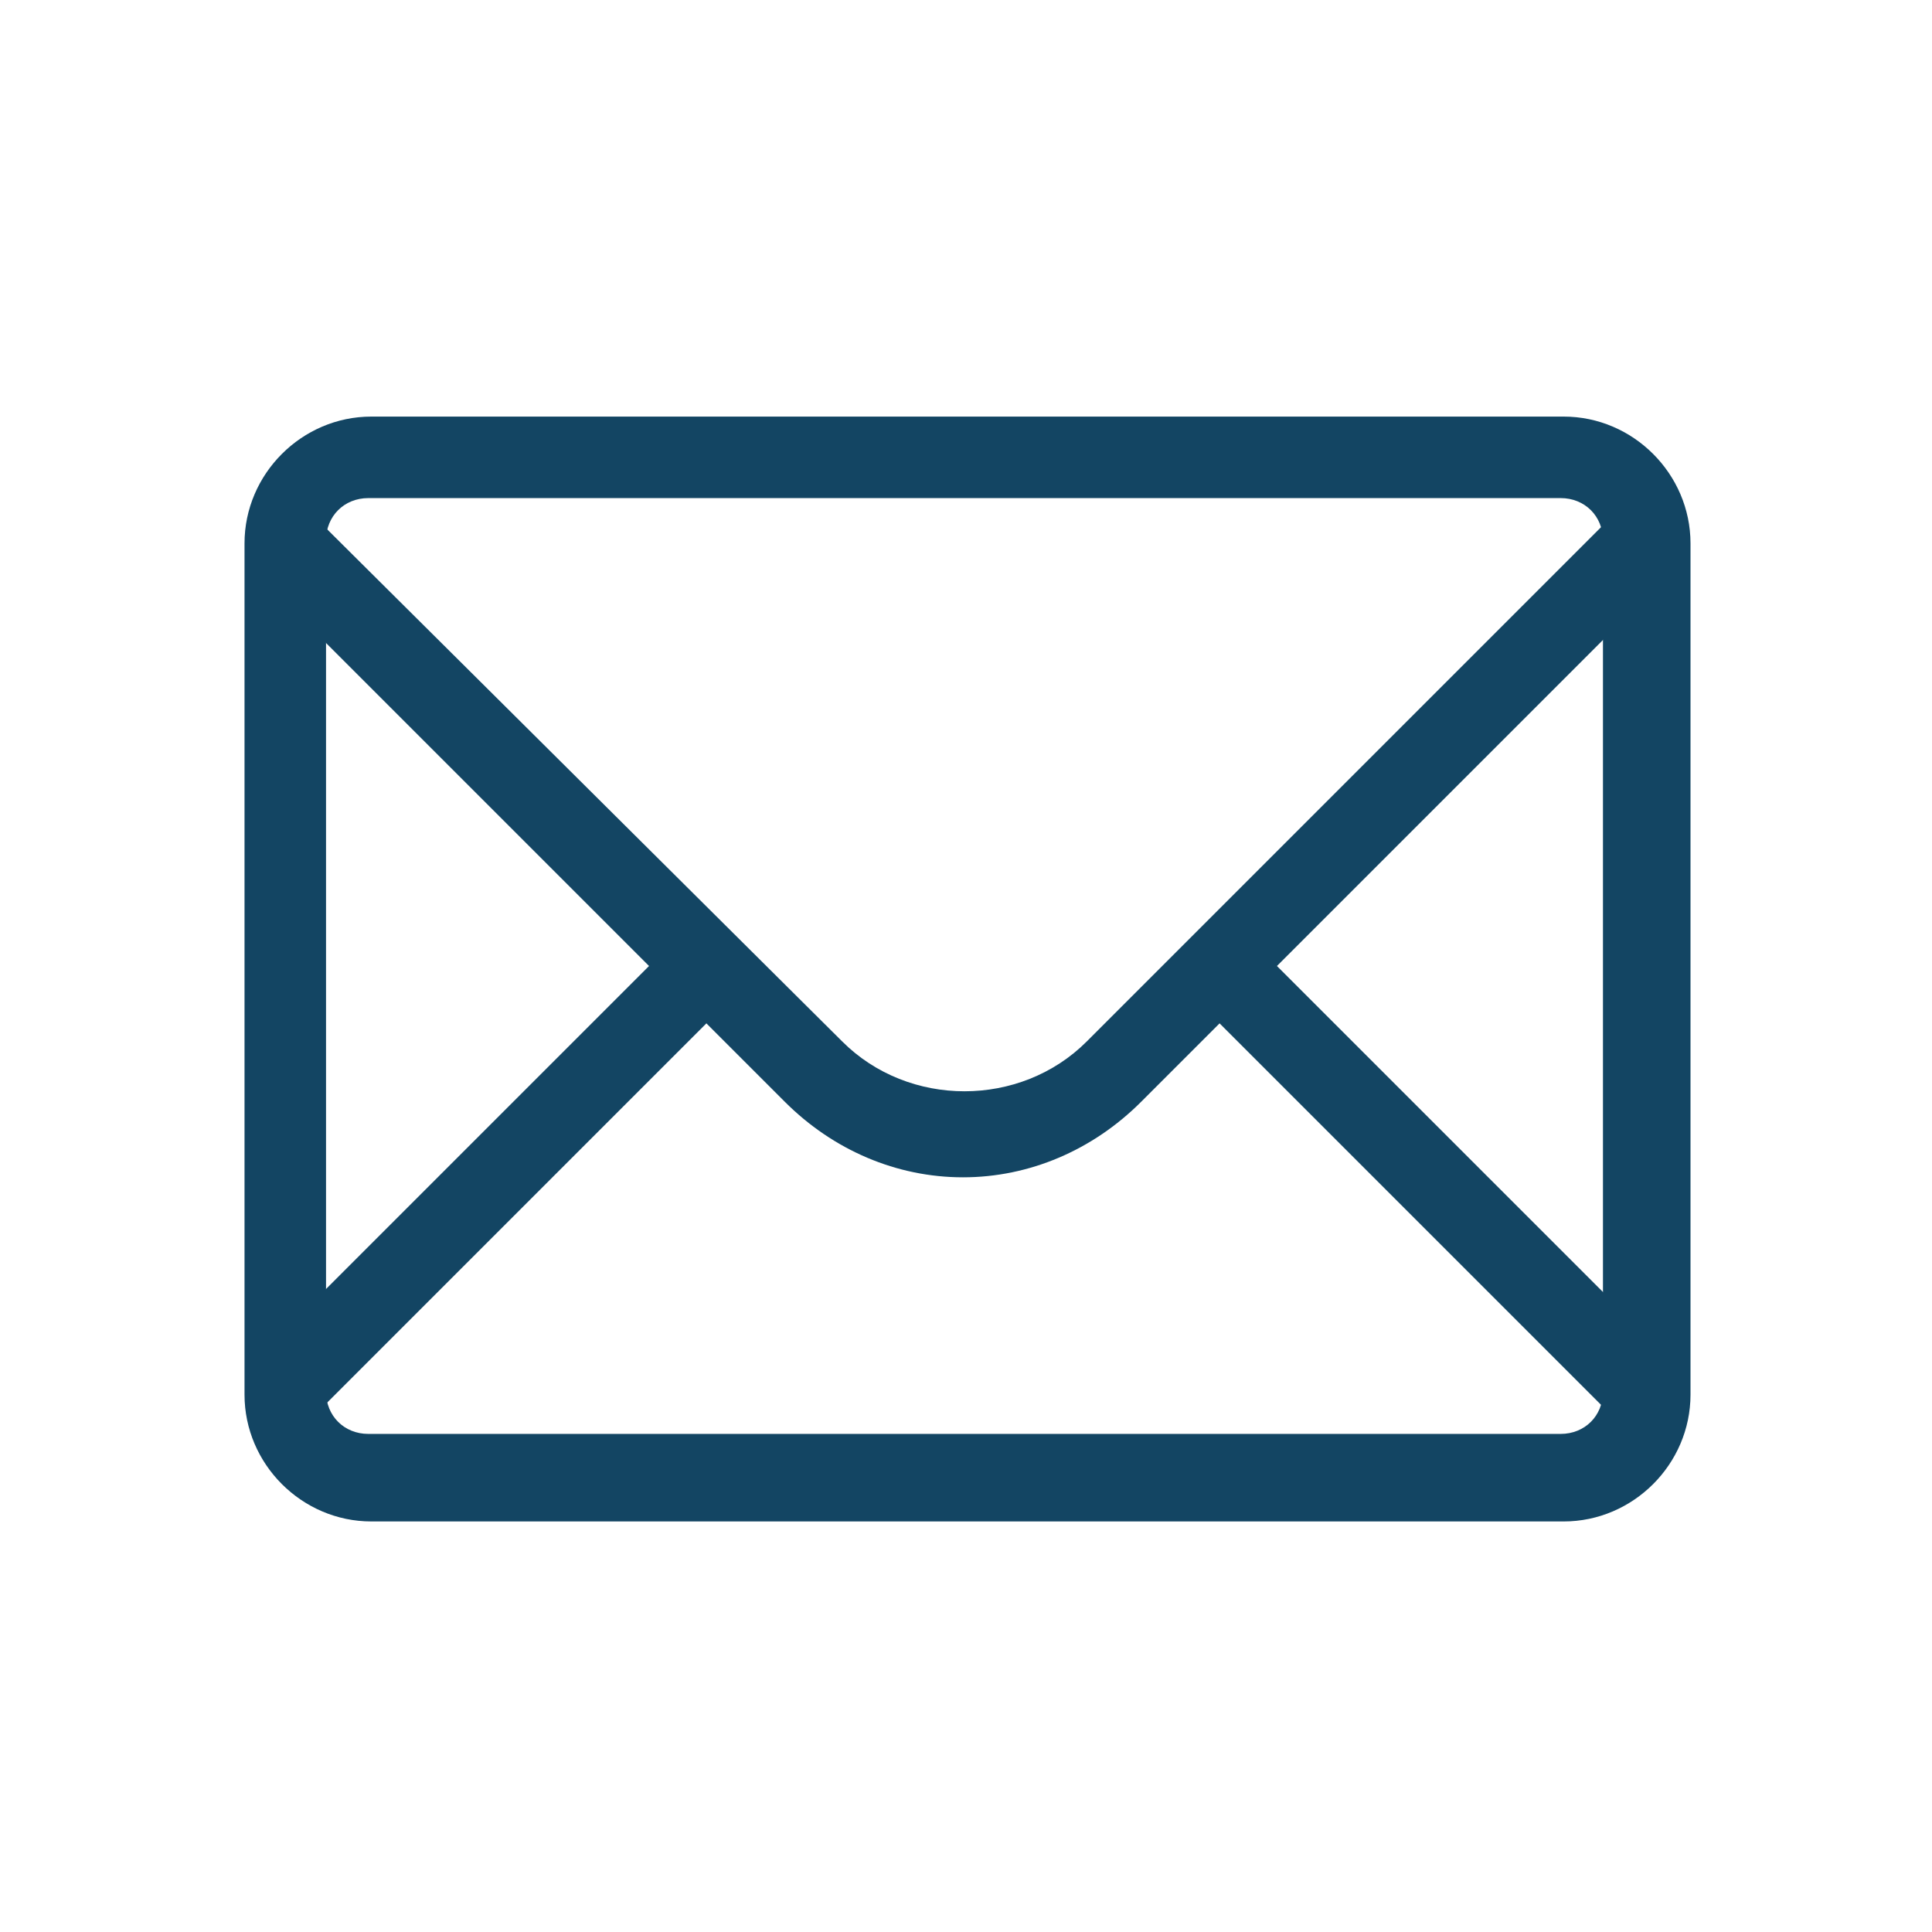
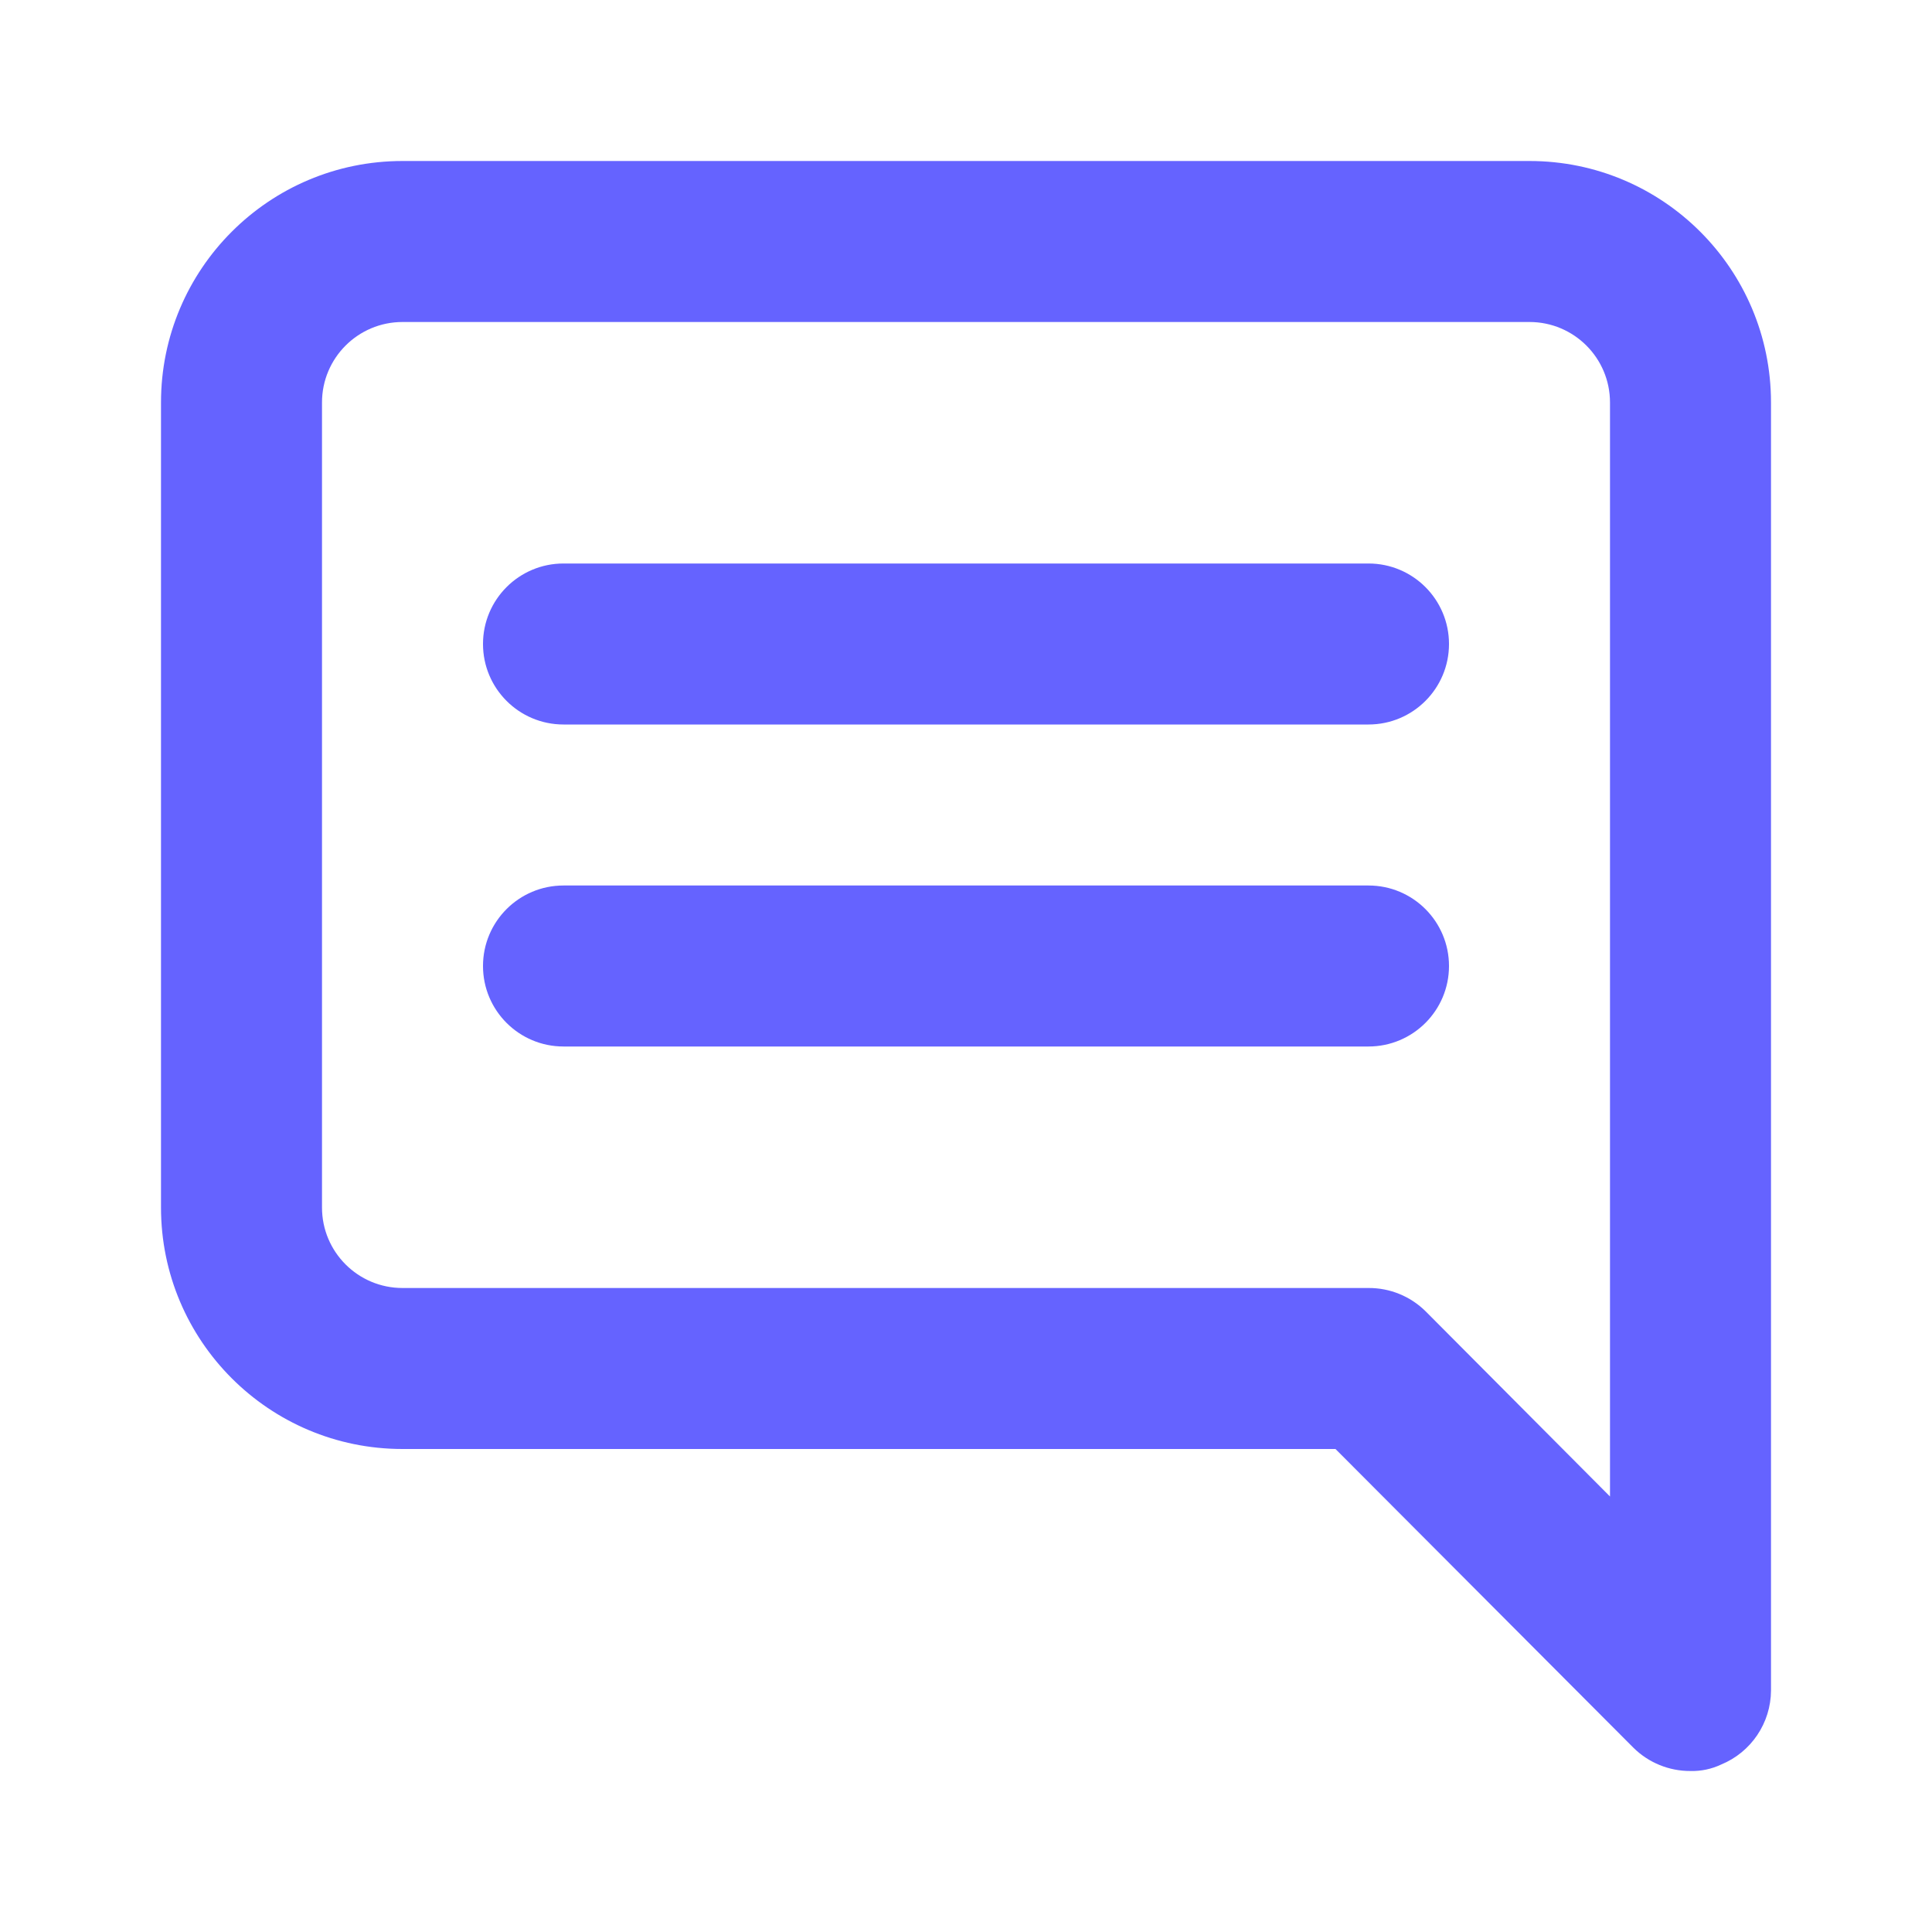
- <svg xmlns="http://www.w3.org/2000/svg" id="Layer_1" style="enable-background:new 0 0 64 64;" version="1.1" viewBox="0 0 64 64" xml:space="preserve">
-   <style type="text/css">
- 	.st0{fill:#134563;}
- </style>
-   <g>
-     <g id="Icon-Envelope" transform="translate(78, 232)">
-       <path class="st0" d="M-22.5-213.2l-1.9-1.9l-17.6,17.6c-2.2,2.2-5.9,2.2-8.1,0L-67.7-215l-1.9,1.9l13.1,13.1     l-13.1,13.1l1.9,1.9l13.1-13.1l2.6,2.6c1.6,1.6,3.7,2.5,5.9,2.5s4.3-0.9,5.9-2.5l2.6-2.6l13.1,13.1l1.9-1.9l-13.1-13.1     L-22.5-213.2" id="Fill-3" />
-       <path class="st0" d="M-26.2-181.6h-39.5c-2.3,0-4.2-1.9-4.2-4.2v-28.2c0-2.3,1.9-4.2,4.2-4.2h39.5     c2.3,0,4.2,1.9,4.2,4.2v28.2C-22-183.5-23.9-181.6-26.2-181.6L-26.2-181.6z M-65.8-215.5c-0.8,0-1.4,0.6-1.4,1.4v28.2     c0,0.8,0.6,1.4,1.4,1.4h39.5c0.8,0,1.4-0.6,1.4-1.4v-28.2c0-0.8-0.6-1.4-1.4-1.4H-65.8L-65.8-215.5z" id="Fill-4" />
-     </g>
-   </g>
+ <svg xmlns="http://www.w3.org/2000/svg" viewBox="0 0 24 24">
+   <path d="M17,7H7A1,1,0,0,0,7,9H17a1,1,0,0,0,0-2Zm0,4H7a1,1,0,0,0,0,2H17a1,1,0,0,0,0-2Zm2-9H5A3,3,0,0,0,2,5V15a3,3,0,0,0,3,3H16.59l3.7,3.71A1,1,0,0,0,21,22a.84.84,0,0,0,.38-.08A1,1,0,0,0,22,21V5A3,3,0,0,0,19,2Zm1,16.59-2.29-2.3A1,1,0,0,0,17,16H5a1,1,0,0,1-1-1V5A1,1,0,0,1,5,4H19a1,1,0,0,1,1,1Z" fill="#6563ff" />
</svg>
